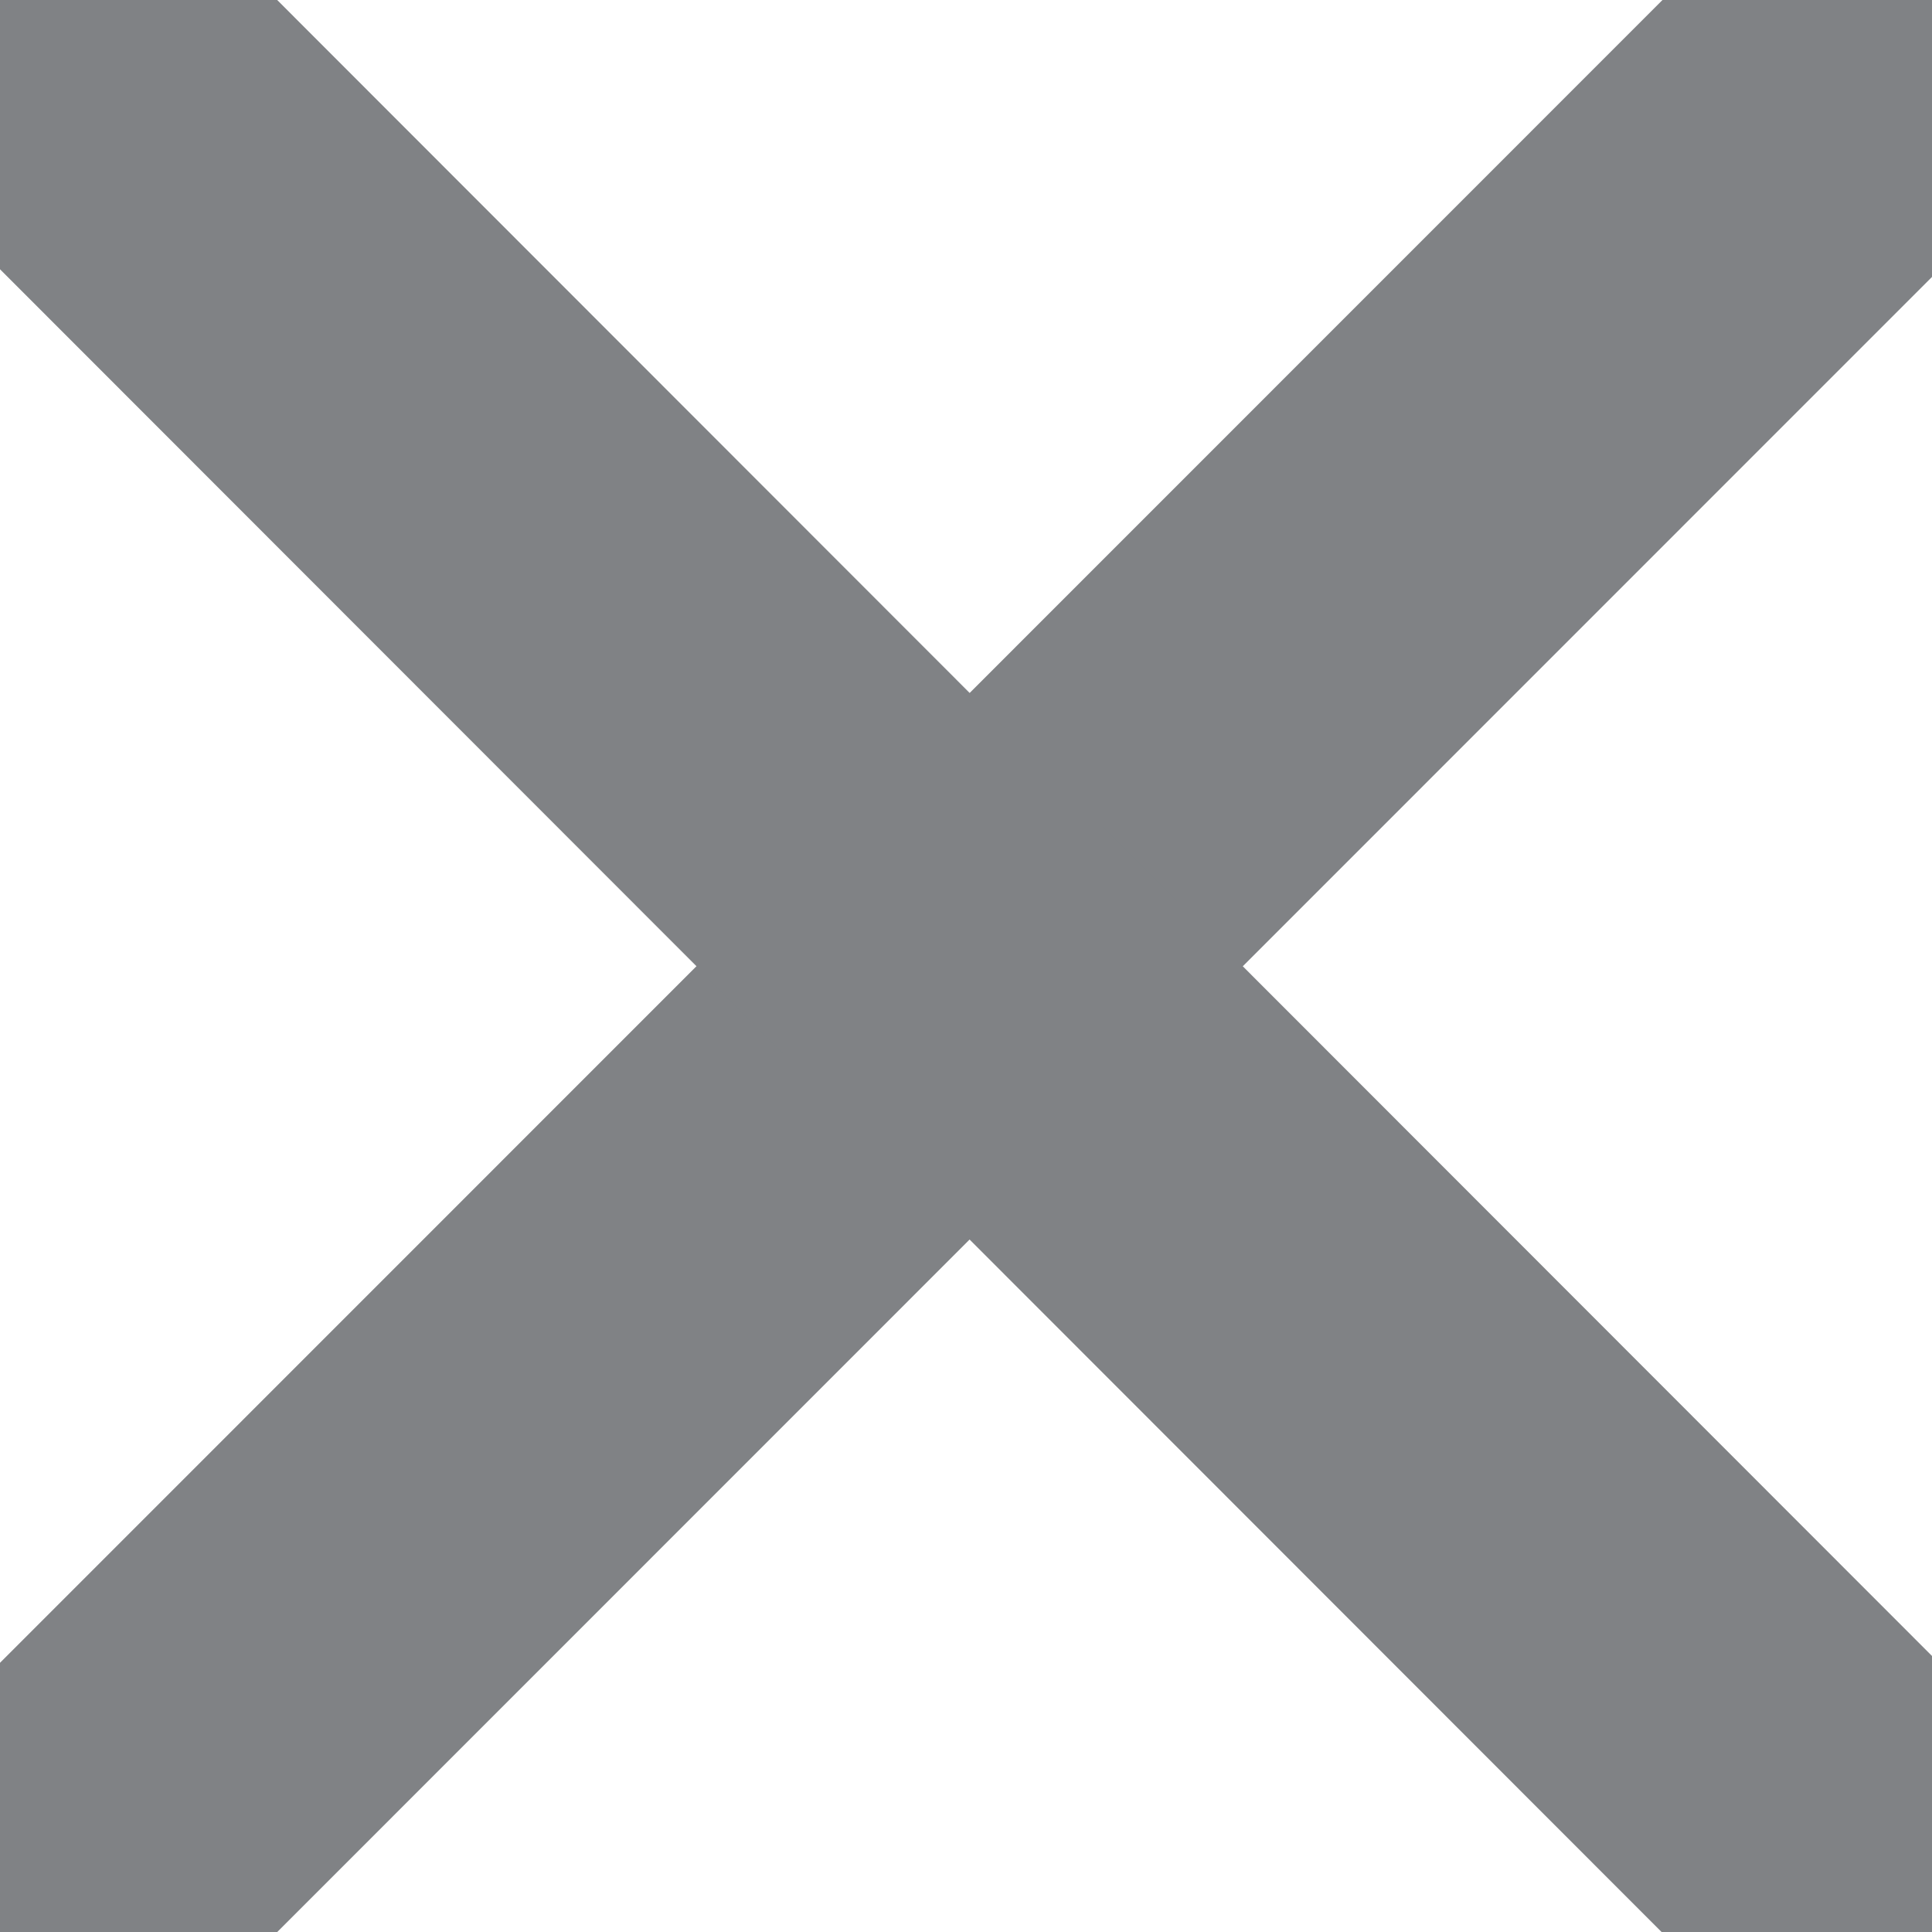
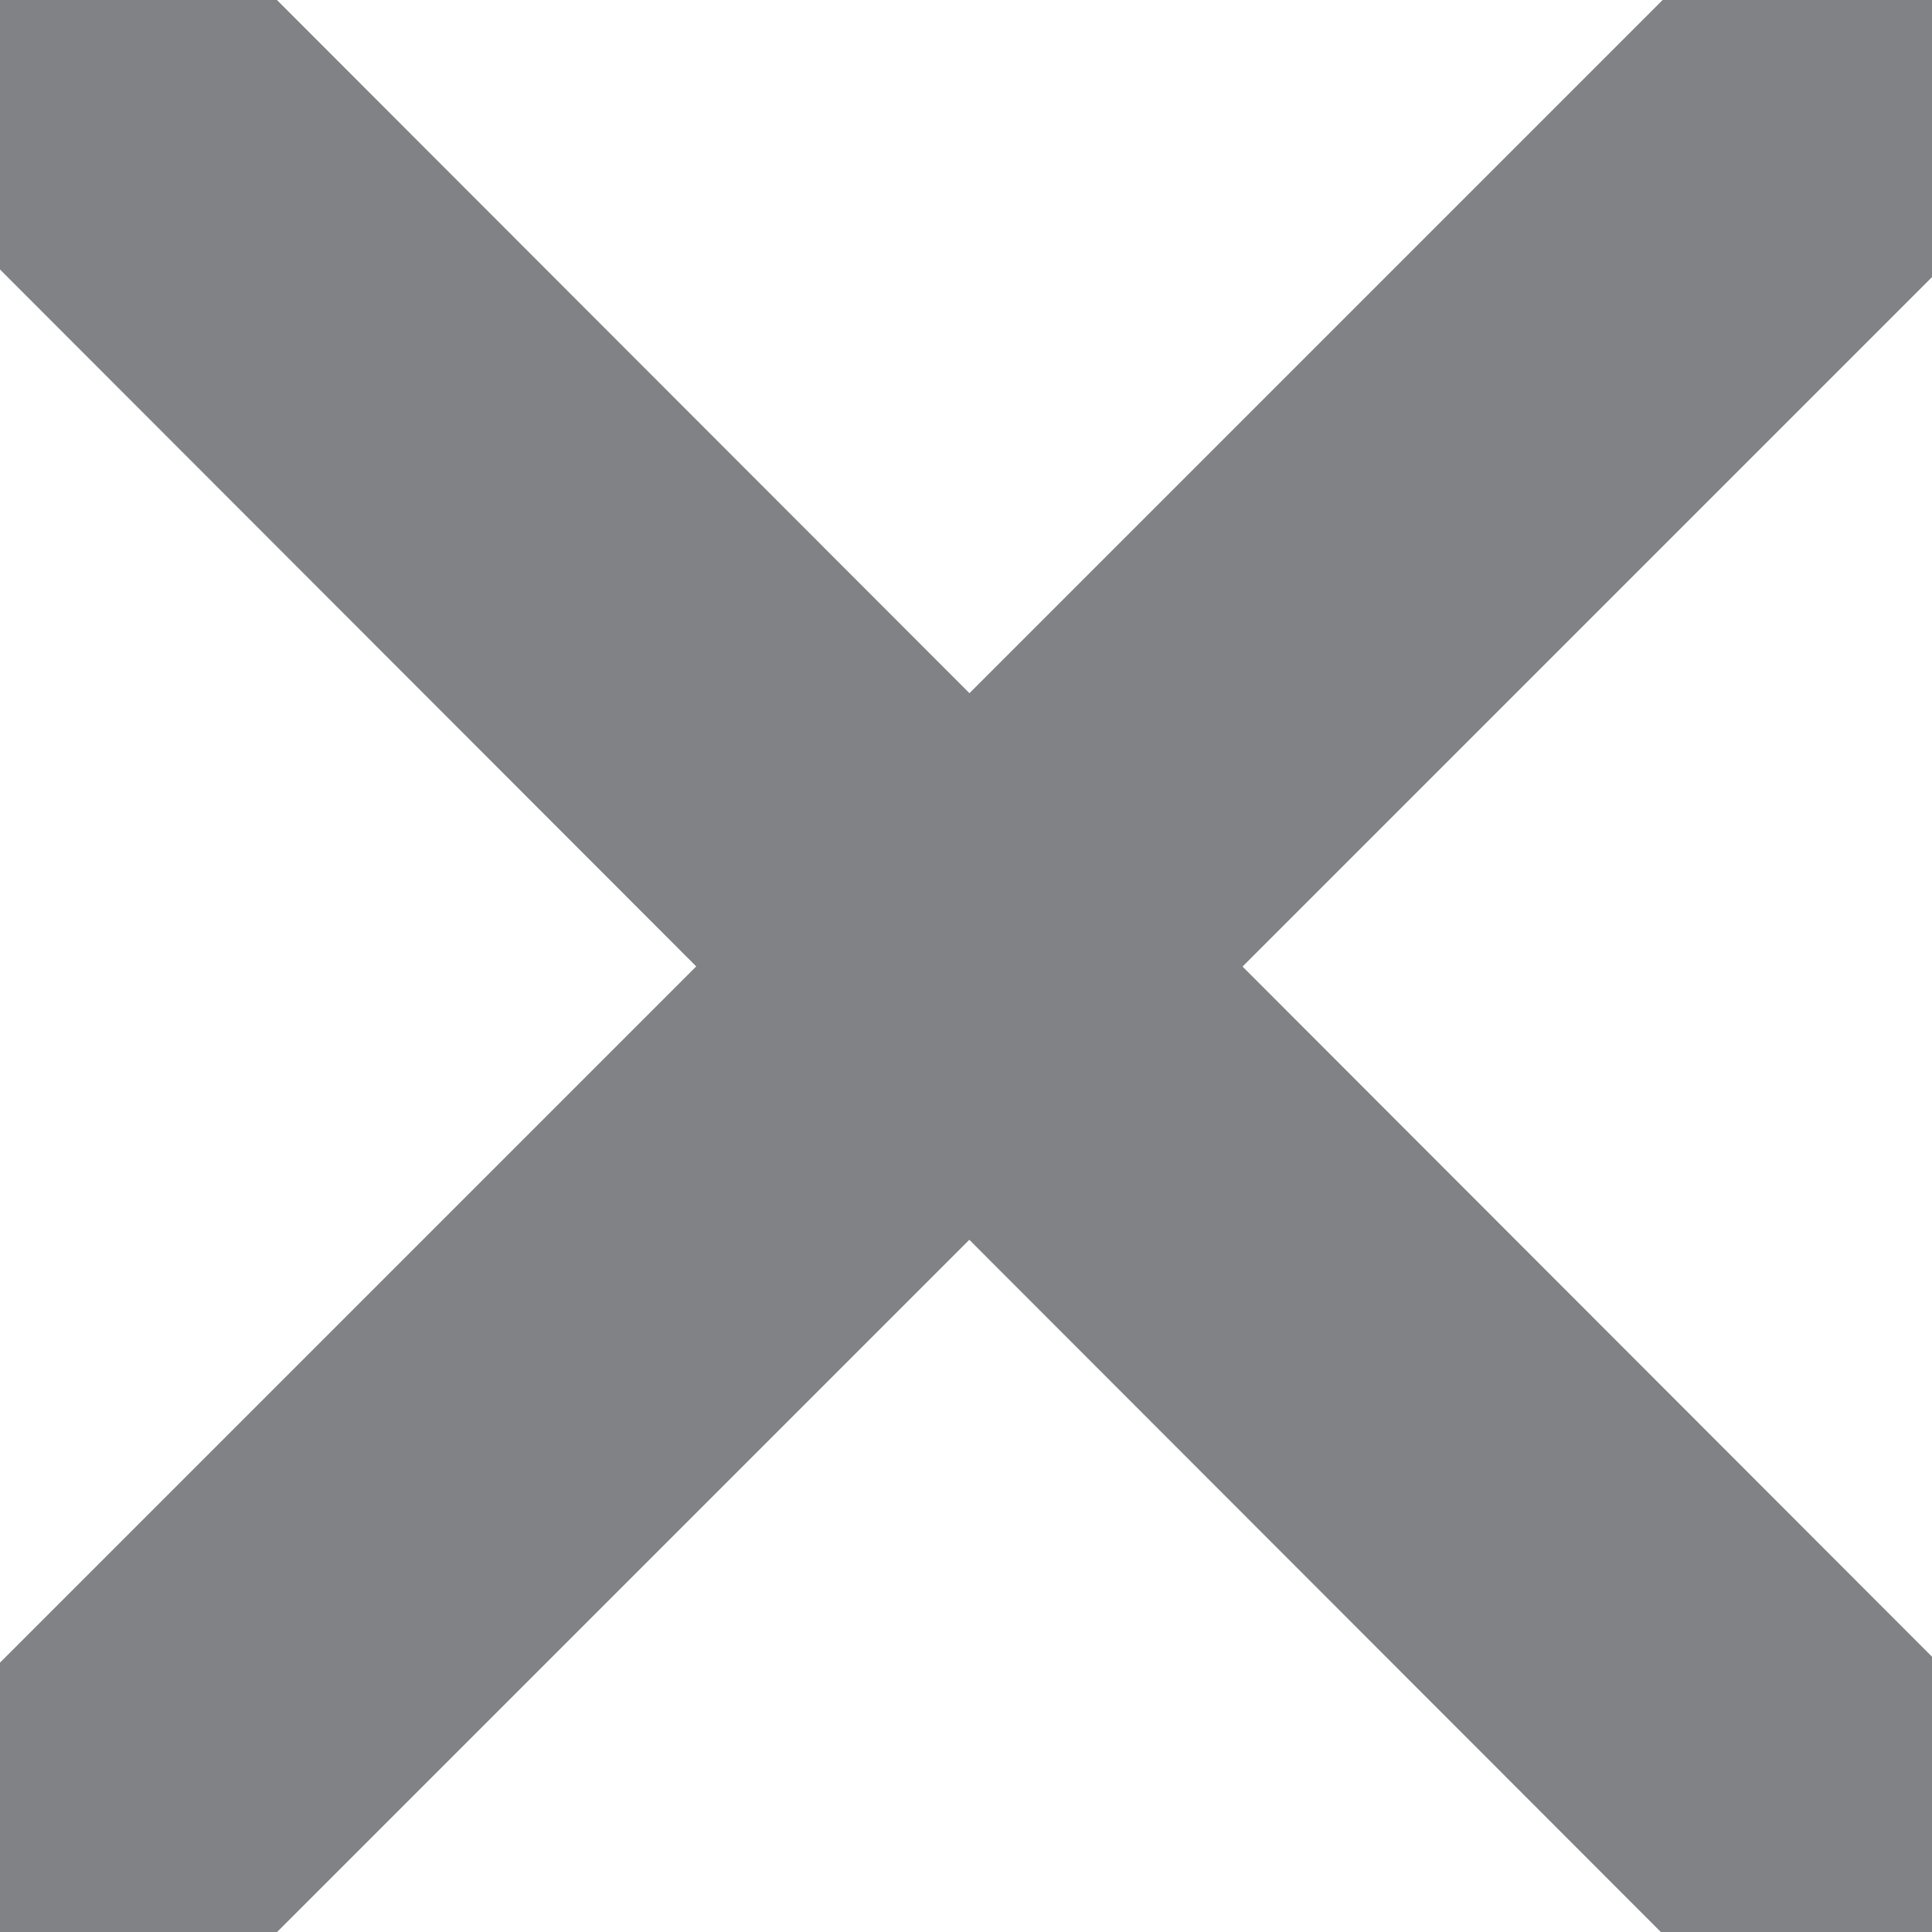
- <svg xmlns="http://www.w3.org/2000/svg" width="10px" height="10px" viewBox="0 0 10 10" version="1.1">
-   <defs />
-   <g id="Page-1" stroke="none" stroke-width="1" fill="none" fill-rule="evenodd">
-     <g id="close" stroke-linecap="square" stroke="#808285" stroke-width="2">
-       <g id="Line-2-+-Line-3">
-         <path d="M10.019,-8.88597874e-16 L0.014,10.007" id="Line-2" />
-         <path d="M10.014,10 L0.014,-0.007" id="Line-3" />
-       </g>
-     </g>
+ <svg xmlns="http://www.w3.org/2000/svg" viewBox="0 0 10 10">
+   <g fill="none" fill-rule="evenodd" stroke-linecap="square" stroke="#808285" stroke-width="2">
+     <path d="m10.02 0l-10.01 10.01" />
+     <path d="m10.01 10l-10-10.01" />
  </g>
</svg>
